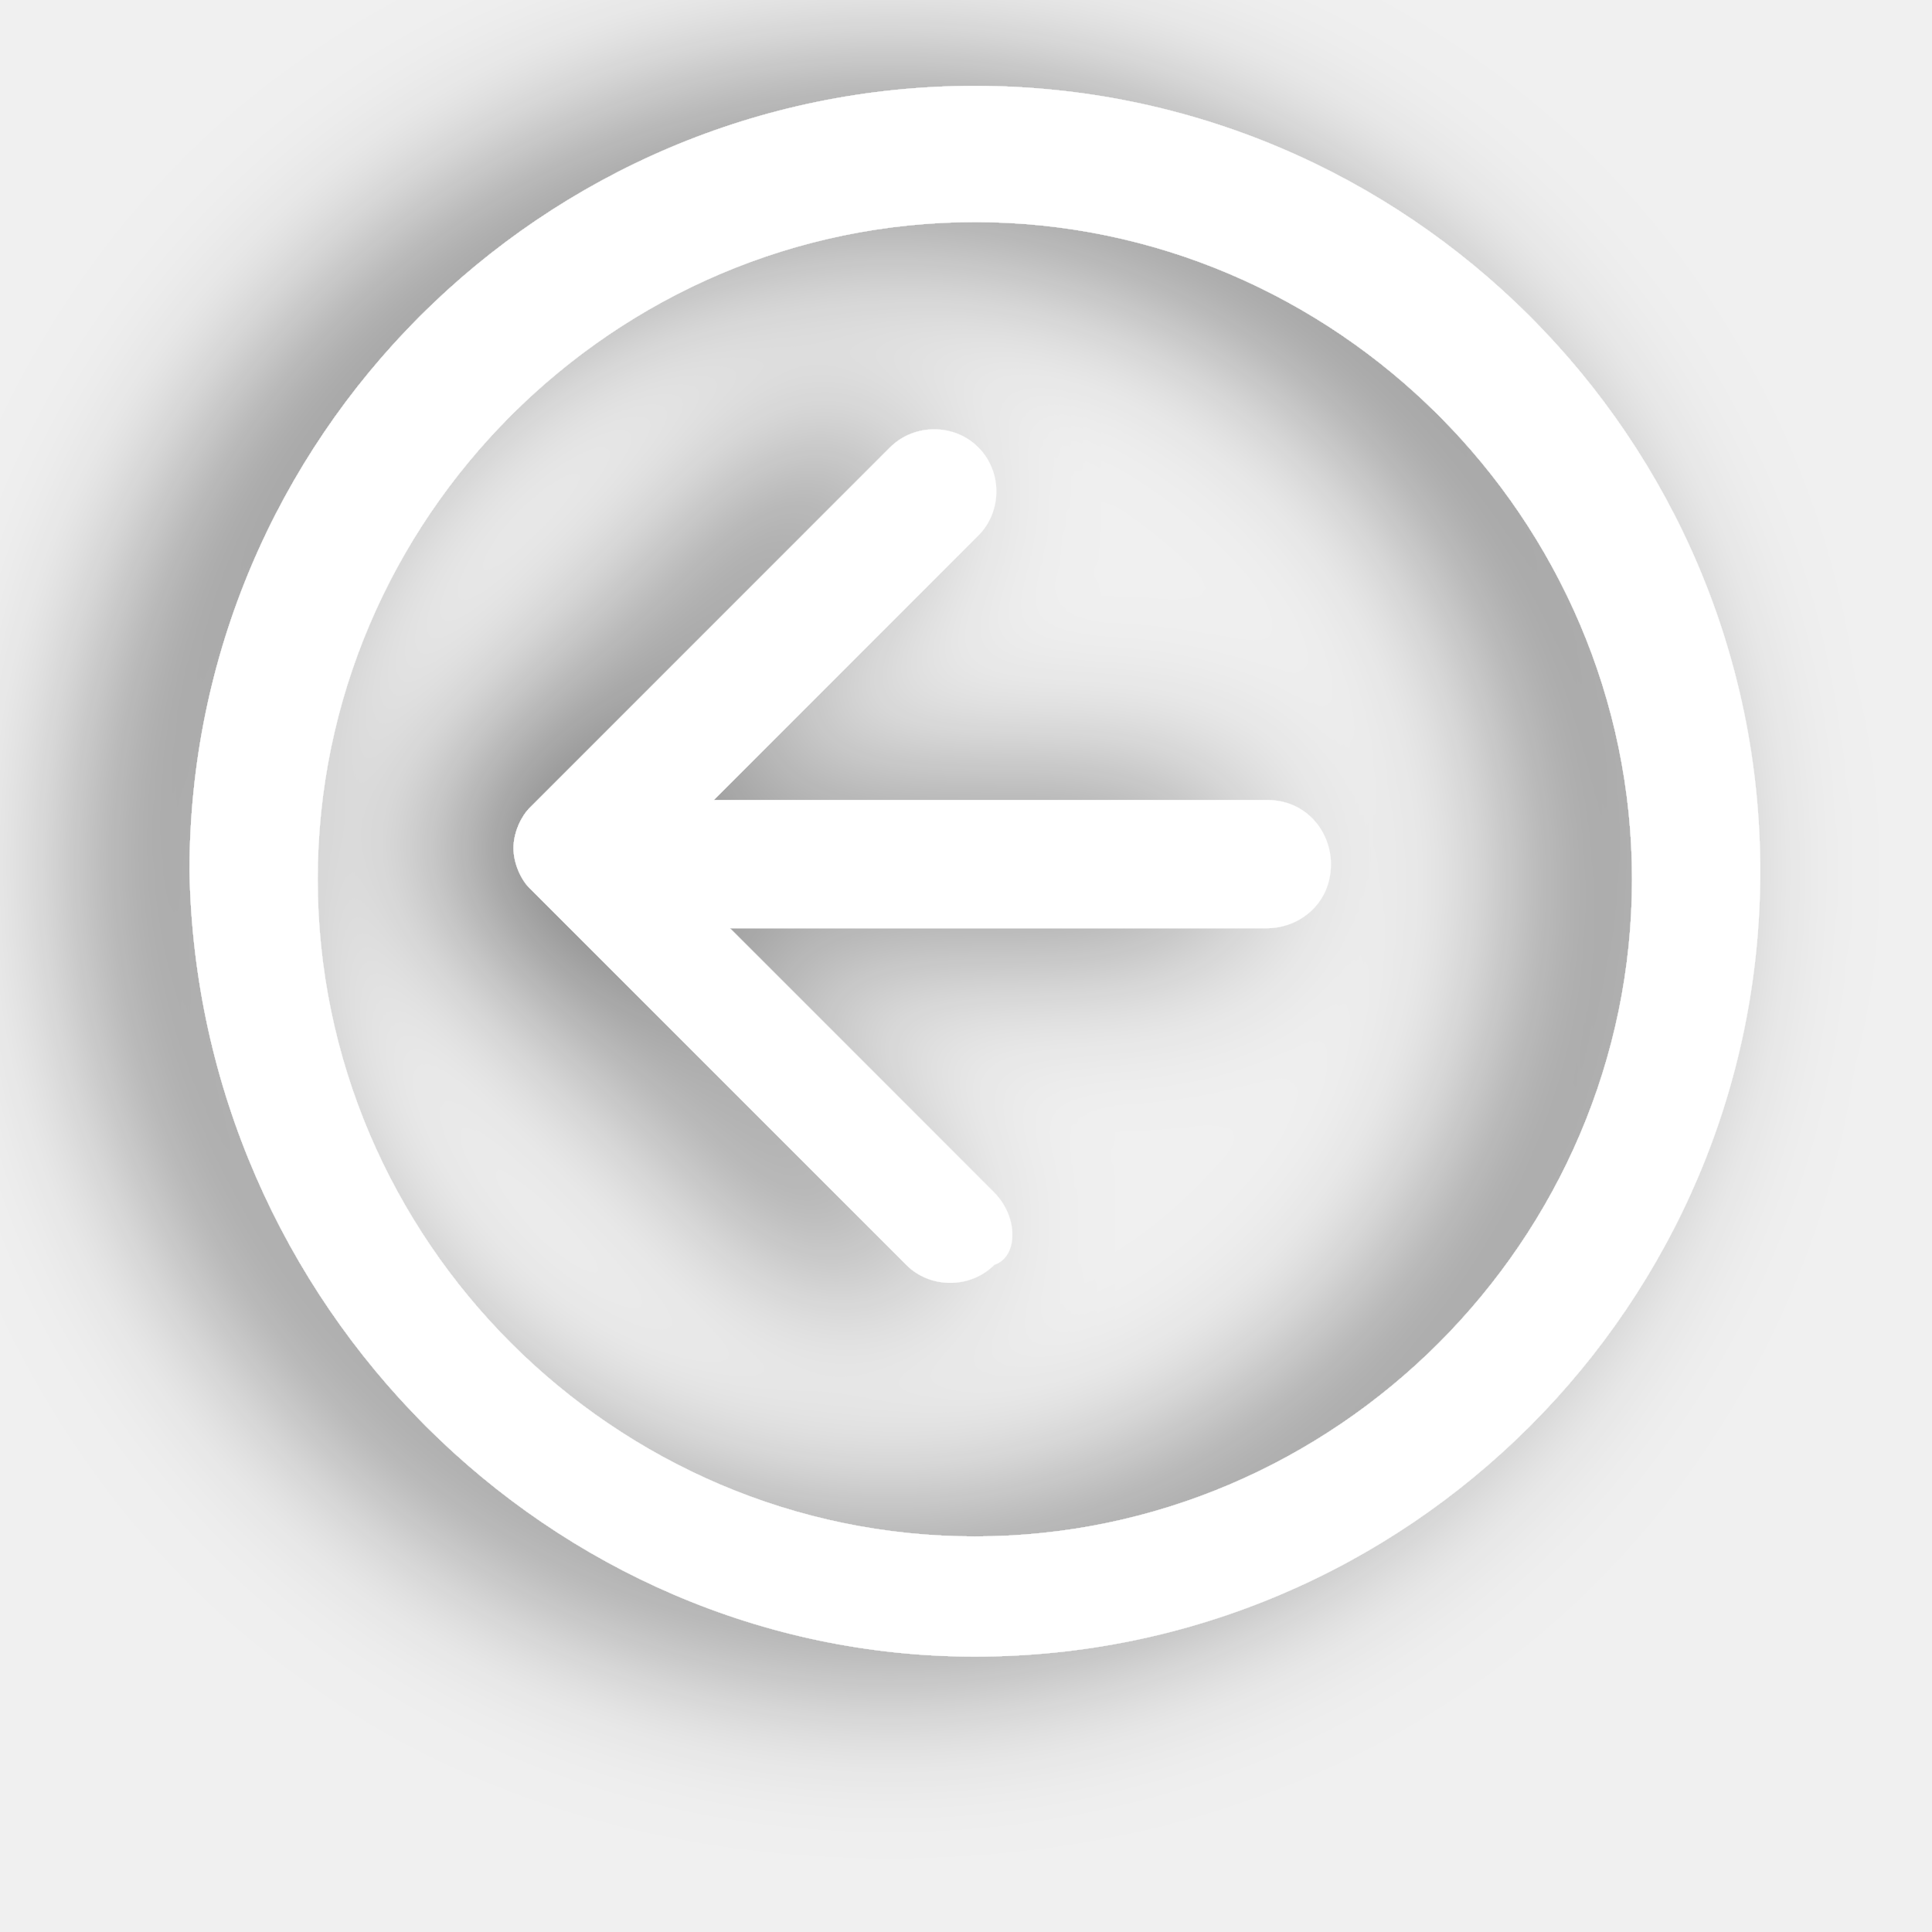
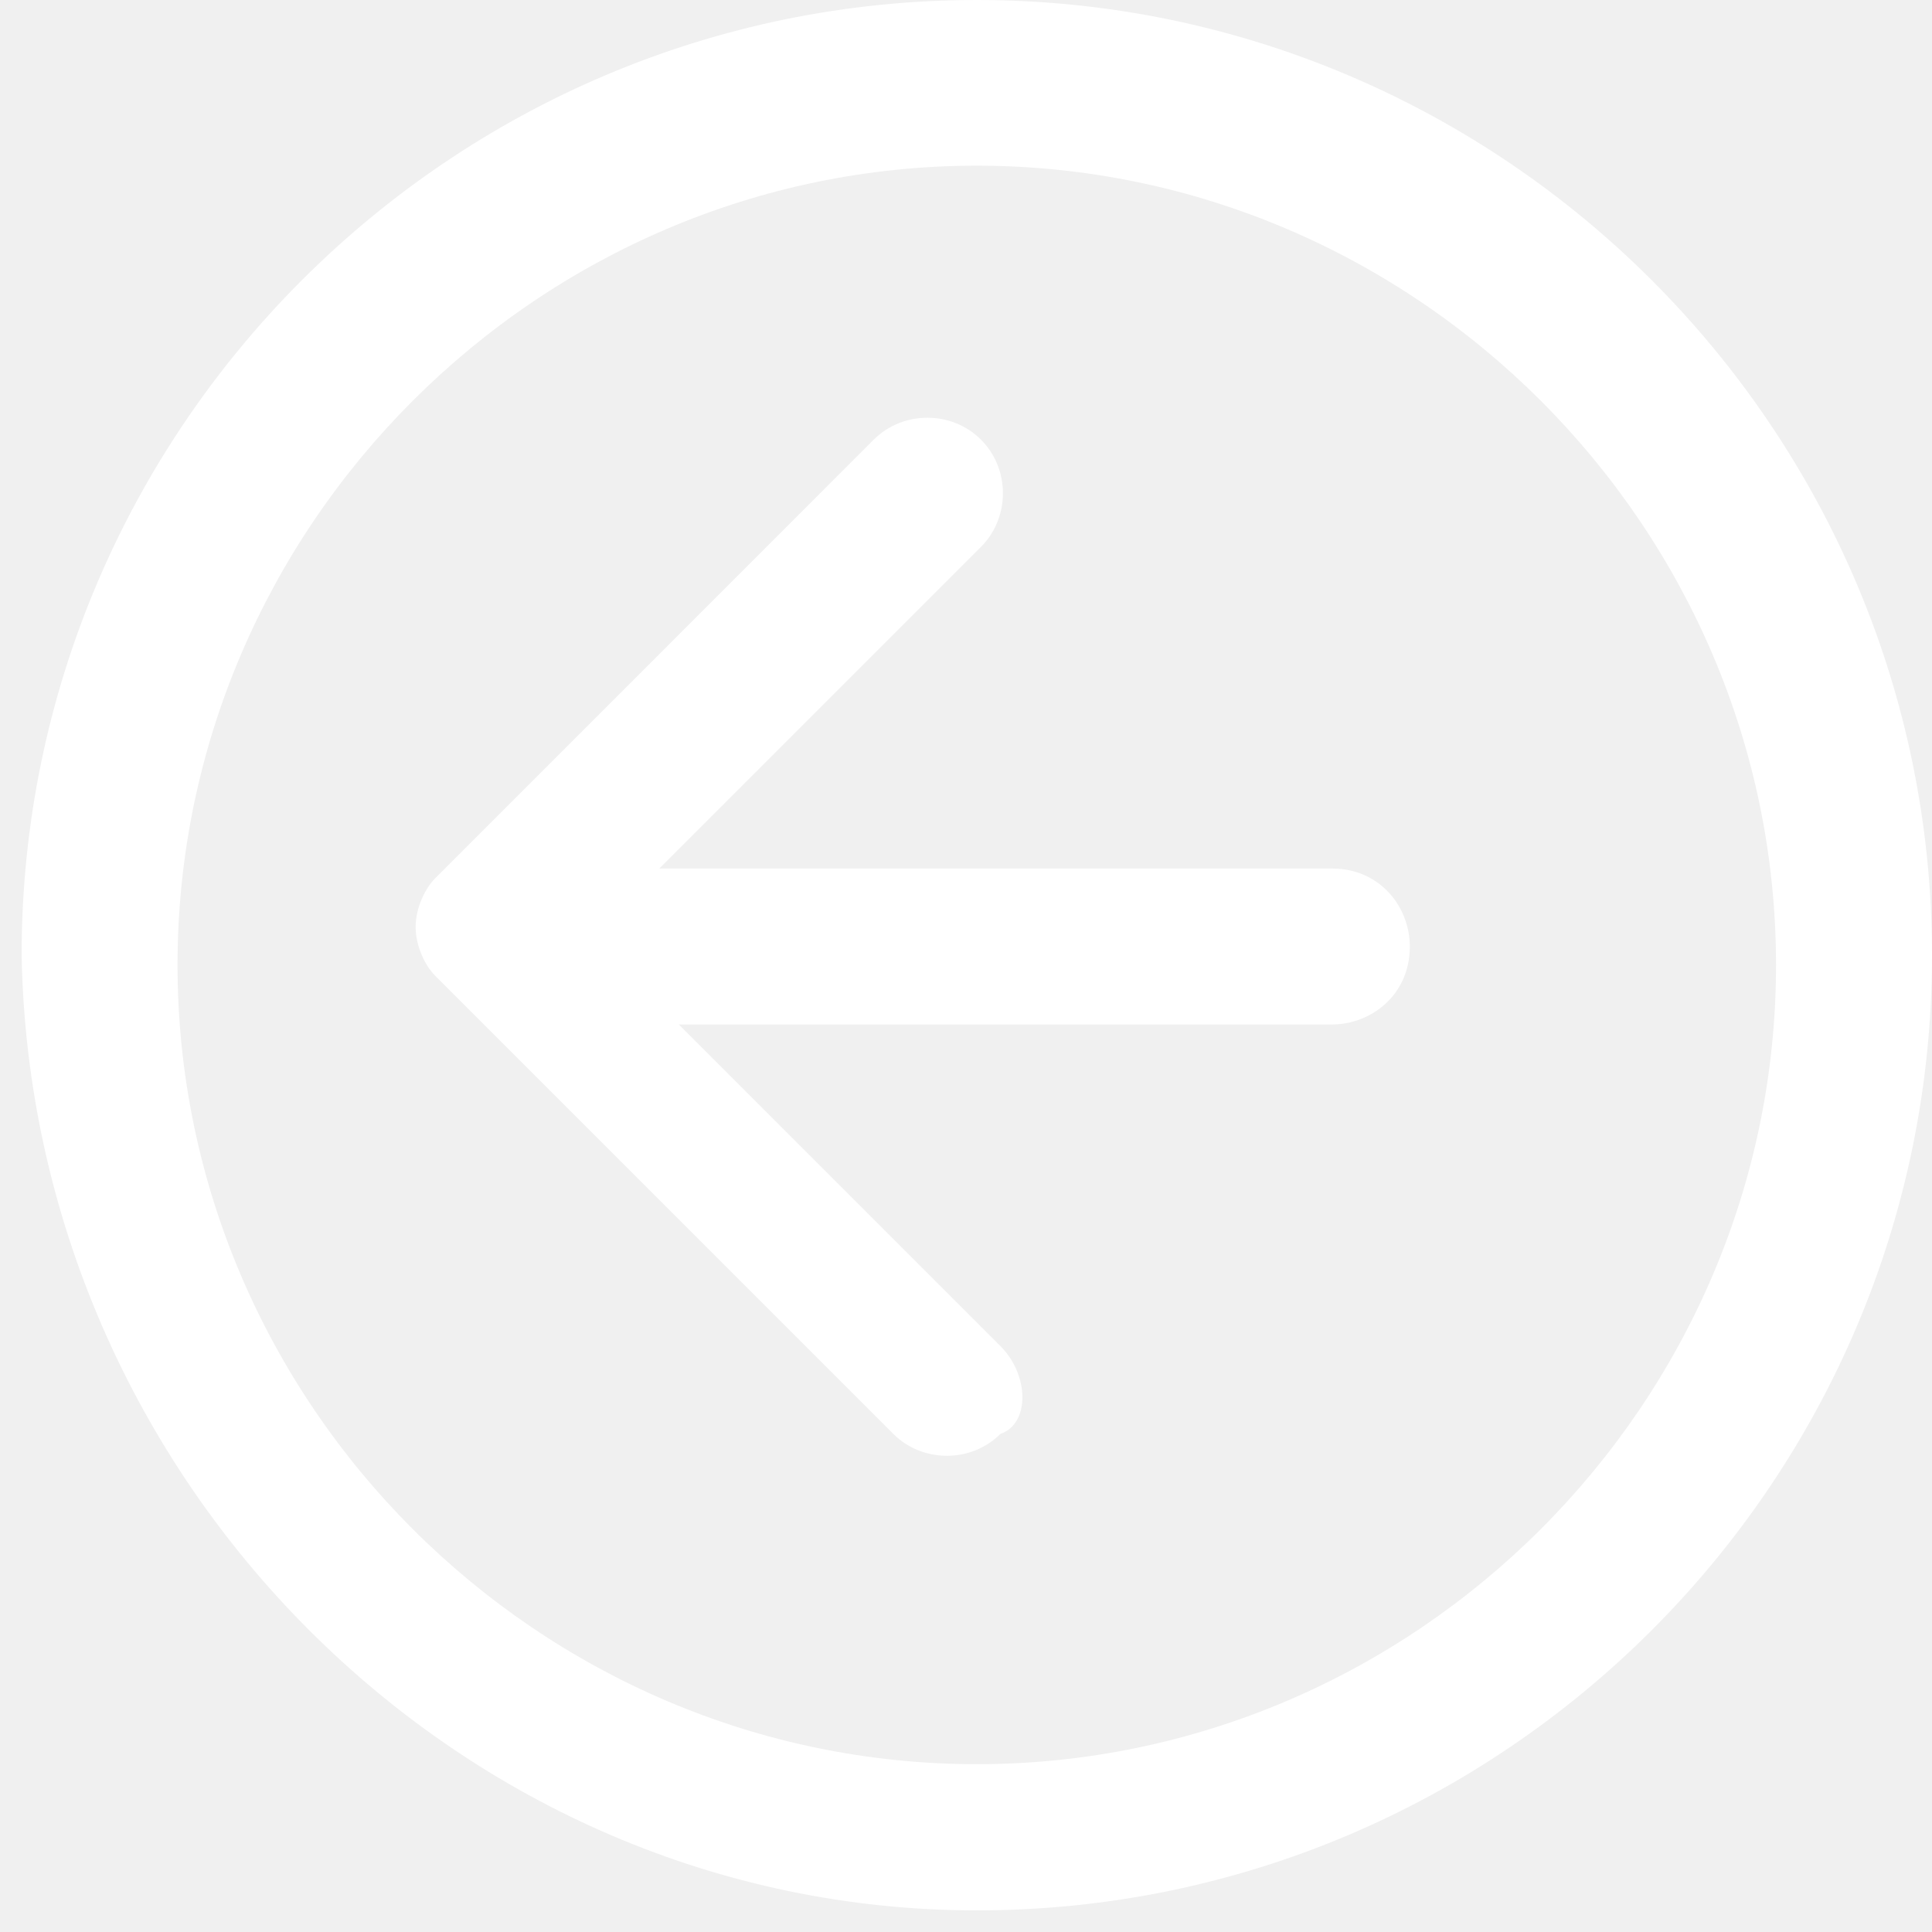
- <svg xmlns="http://www.w3.org/2000/svg" width="45px" height="45px" viewBox="0 0 45 45" version="1.1">
-   <defs>
-     <filter x="-18.9%" y="-13.5%" width="137.8%" height="137.8%" filterUnits="objectBoundingBox" id="filter-1">
-       <feOffset dx="0" dy="2" in="SourceAlpha" result="shadowOffsetOuter1" />
-       <feGaussianBlur stdDeviation="2" in="shadowOffsetOuter1" result="shadowBlurOuter1" />
-       <feColorMatrix values="0 0 0 0 0   0 0 0 0 0   0 0 0 0 0  0 0 0 0.5 0" type="matrix" in="shadowBlurOuter1" result="shadowMatrixOuter1" />
-       <feMerge>
-         <feMergeNode in="shadowMatrixOuter1" />
-         <feMergeNode in="SourceGraphic" />
-       </feMerge>
-     </filter>
-   </defs>
+ <svg xmlns="http://www.w3.org/2000/svg" width="37px" height="37px" viewBox="0 0 37 37" version="1.1">
+   <defs />
  <g id="Page-1" stroke="none" stroke-width="1" fill="none" fill-rule="evenodd">
-     <g id="Desktop-HD" transform="translate(-52, -324)" fill="#FFFFFF">
-       <g id="Group" filter="url(#filter-1)" transform="translate(74.5, 344.5) rotate(-270) translate(-74.5, -344.5) translate(56, 326)">
+     <g id="Desktop-HD" transform="translate(-56, -326)" fill="#FFFFFF">
+       <g id="Group" transform="translate(74.5, 344.5) rotate(-270) translate(-74.5, -344.5) translate(56, 326)">
        <path d="M36.586,18.293 C36.586,8.213 28.373,0 18.293,0 C8.213,0 0,8.213 0,18.293 C0,28.373 8.213,36.586 18.293,36.586 C28.373,36.4 36.586,28.186 36.586,18.293 Z M18.48,33.6 C10.08,33.6 3.173,26.693 3.173,18.293 C3.173,9.893 10.08,2.987 18.48,2.987 C26.88,2.987 33.786,9.893 33.786,18.293 C33.786,26.693 26.88,33.6 18.48,33.6 Z" id="Shape" />
        <path d="M25.78,17.84 L19.62,24 L19.62,11.493 C19.62,10.747 19.06,10 18.127,10 C17.38,10 16.633,10.56 16.633,11.493 L16.633,24.373 L10.473,18.213 C9.913,17.653 8.98,17.653 8.42,18.213 C7.86,18.773 7.86,19.707 8.42,20.267 L16.82,28.666 C17.007,28.853 17.38,29.04 17.753,29.04 C18.127,29.04 18.5,28.853 18.687,28.666 L27.46,19.893 C28.02,19.333 28.02,18.4 27.46,17.84 C27.273,17.28 26.34,17.28 25.78,17.84 Z" id="Shape" />
      </g>
    </g>
  </g>
</svg>
